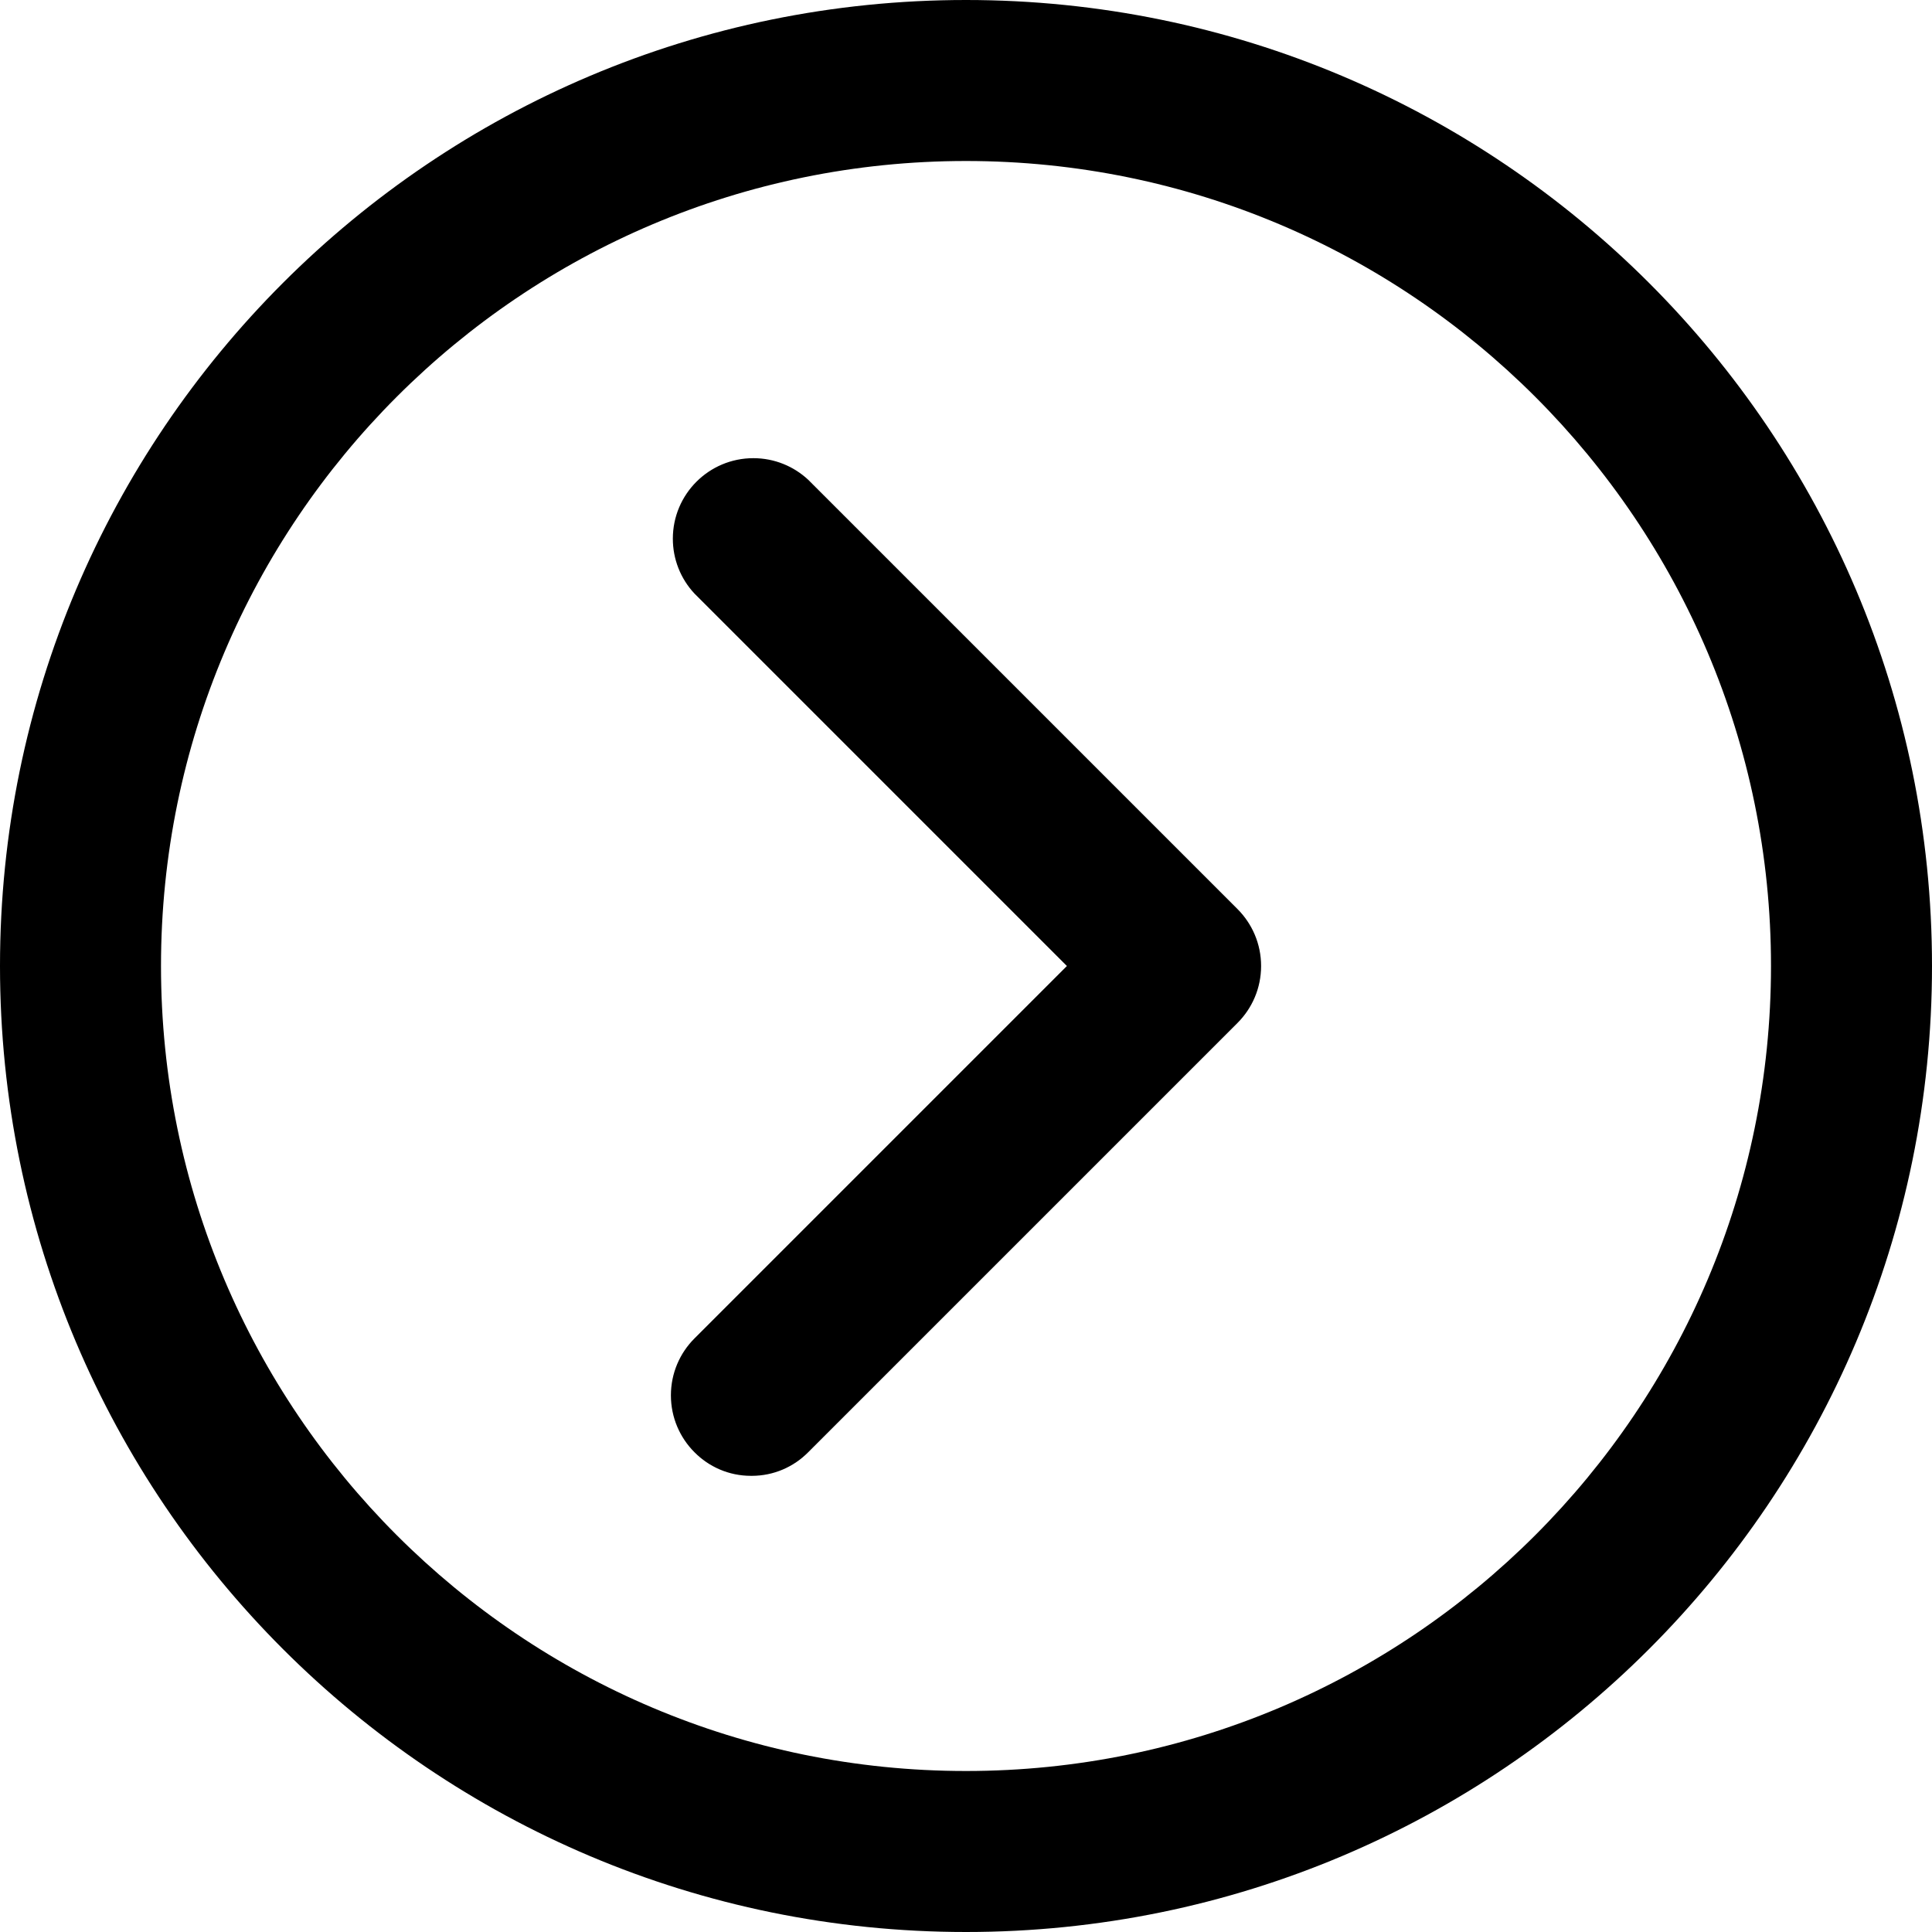
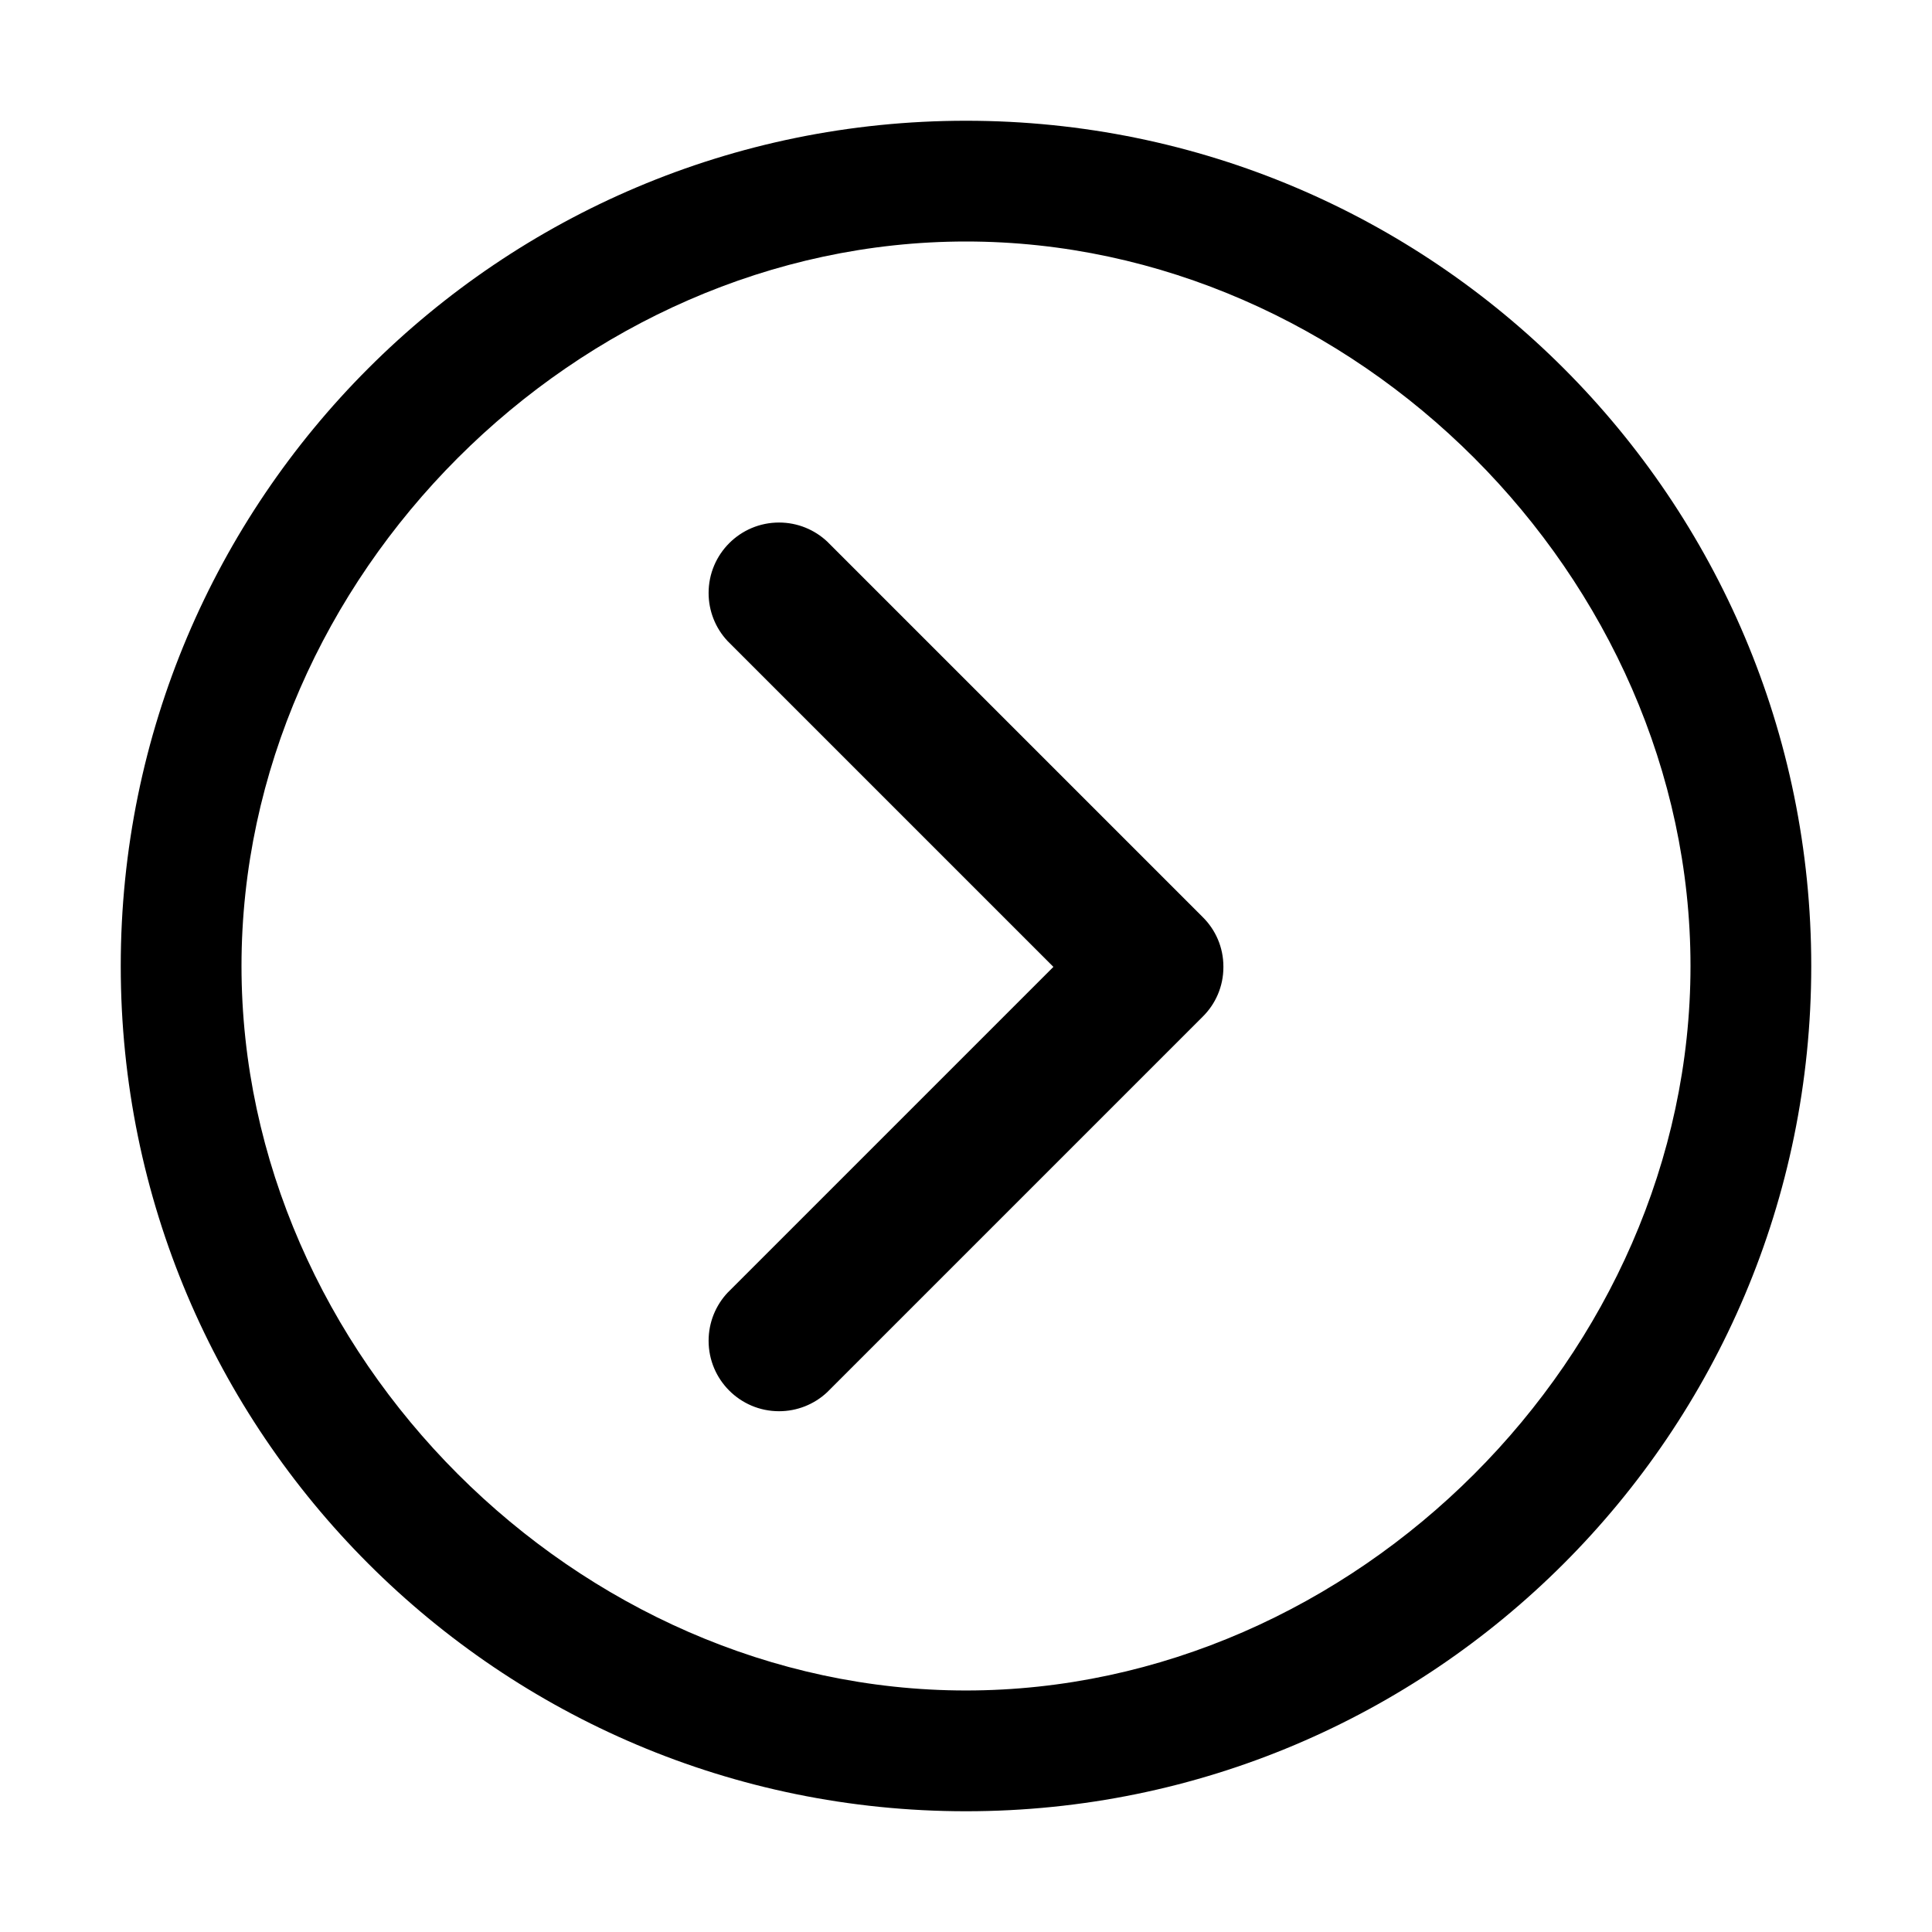
- <svg xmlns="http://www.w3.org/2000/svg" viewBox="0 0 1024 1024">
-   <path fill="currentColor" d="M512 1024C229.231 1024 0 794.769 0 512S229.231 0 512 0s512 229.231 512 512-229.231 512-512 512m0-938.667C276.359 85.333 85.333 276.358 85.333 512S276.358 938.667 512 938.667 938.667 747.642 938.667 512 747.642 85.333 512 85.333m-113.777 696.89h-.199c-11.717 0-22.316-4.787-29.948-12.512l-.004-.004c-7.709-7.719-12.479-18.379-12.479-30.151s4.768-22.432 12.479-30.152L565.476 512 368.072 314.596a42.5 42.5 0 0 1-11.451-29.087c0-23.564 19.103-42.667 42.667-42.667 11.253 0 21.488 4.356 29.112 11.475l-.025-.023L655.931 481.85c7.709 7.719 12.479 18.379 12.479 30.151s-4.768 22.432-12.479 30.152L428.375 769.709c-7.636 7.729-18.235 12.516-29.952 12.516h-.209.011z" />
+ <svg xmlns="http://www.w3.org/2000/svg" width="100%" height="100%" viewBox="0 0 1024 1024" version="1.1" xml:space="preserve" style="fill-rule:evenodd;clip-rule:evenodd;stroke-linejoin:round;stroke-miterlimit:2;">
+   <g transform="matrix(0.875,0,0,0.875,64,64)">
+     <path d="M512,1024C229.231,1024 0,794.769 0,512C0,229.231 229.231,0 512,0C794.769,0 1024,229.231 1024,512C1024,794.769 794.769,1024 512,1024M512,73.143C276.359,73.143 73.143,276.358 73.143,512C73.143,747.642 276.358,950.847 512,950.847C747.642,950.847 950.857,747.642 950.857,512C950.857,276.358 747.642,73.143 512,73.143M667.912,512.531L667.912,512.73C667.912,524.447 663.125,535.046 655.4,542.678L427.84,770.238C419.954,777.61 409.548,781.706 398.753,781.689C375.189,781.689 356.086,762.586 356.086,739.022C356.086,727.769 360.442,717.534 367.561,709.91L367.538,709.935L564.942,512.531L367.538,315.127C360.167,307.241 356.071,296.835 356.087,286.04C356.087,262.476 375.19,243.373 398.754,243.373C410.007,243.373 420.242,247.729 427.866,254.848L427.841,254.825L655.397,482.381C663.126,490.017 667.913,500.616 667.913,512.333L667.913,512.542L667.913,512.531L667.912,512.531Z" style="fill-rule:nonzero;" />
+   </g>
</svg>
